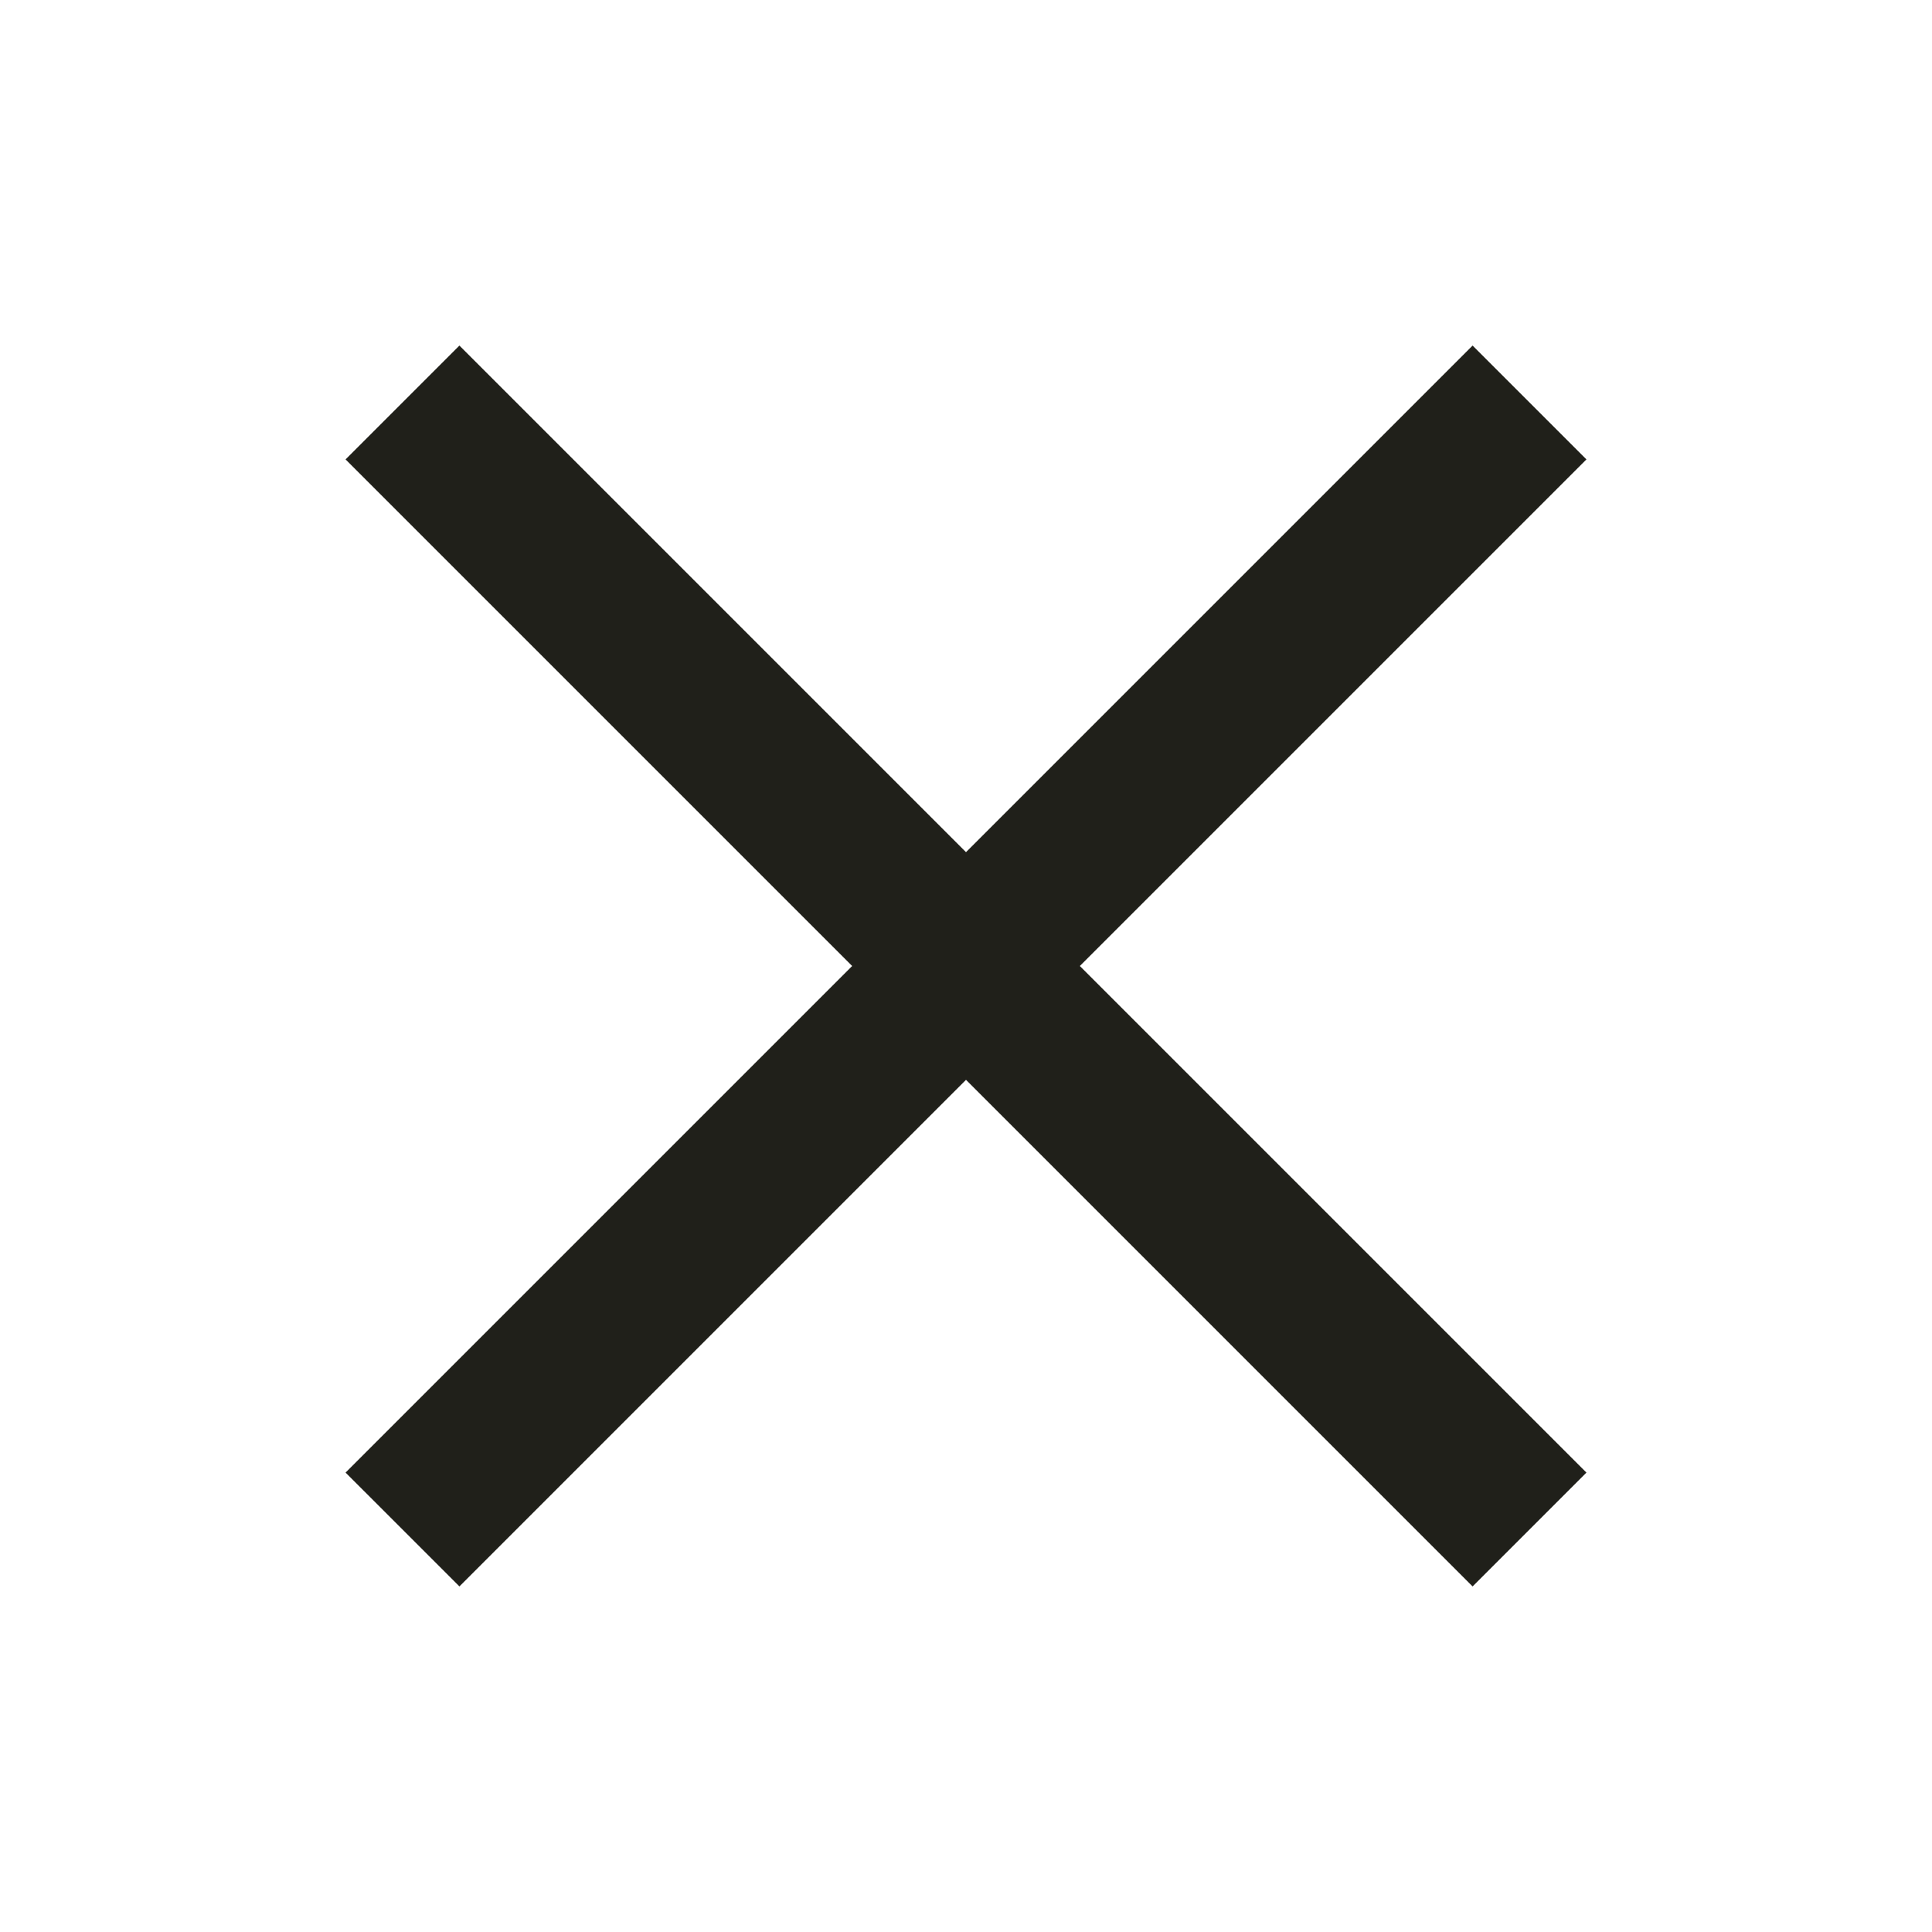
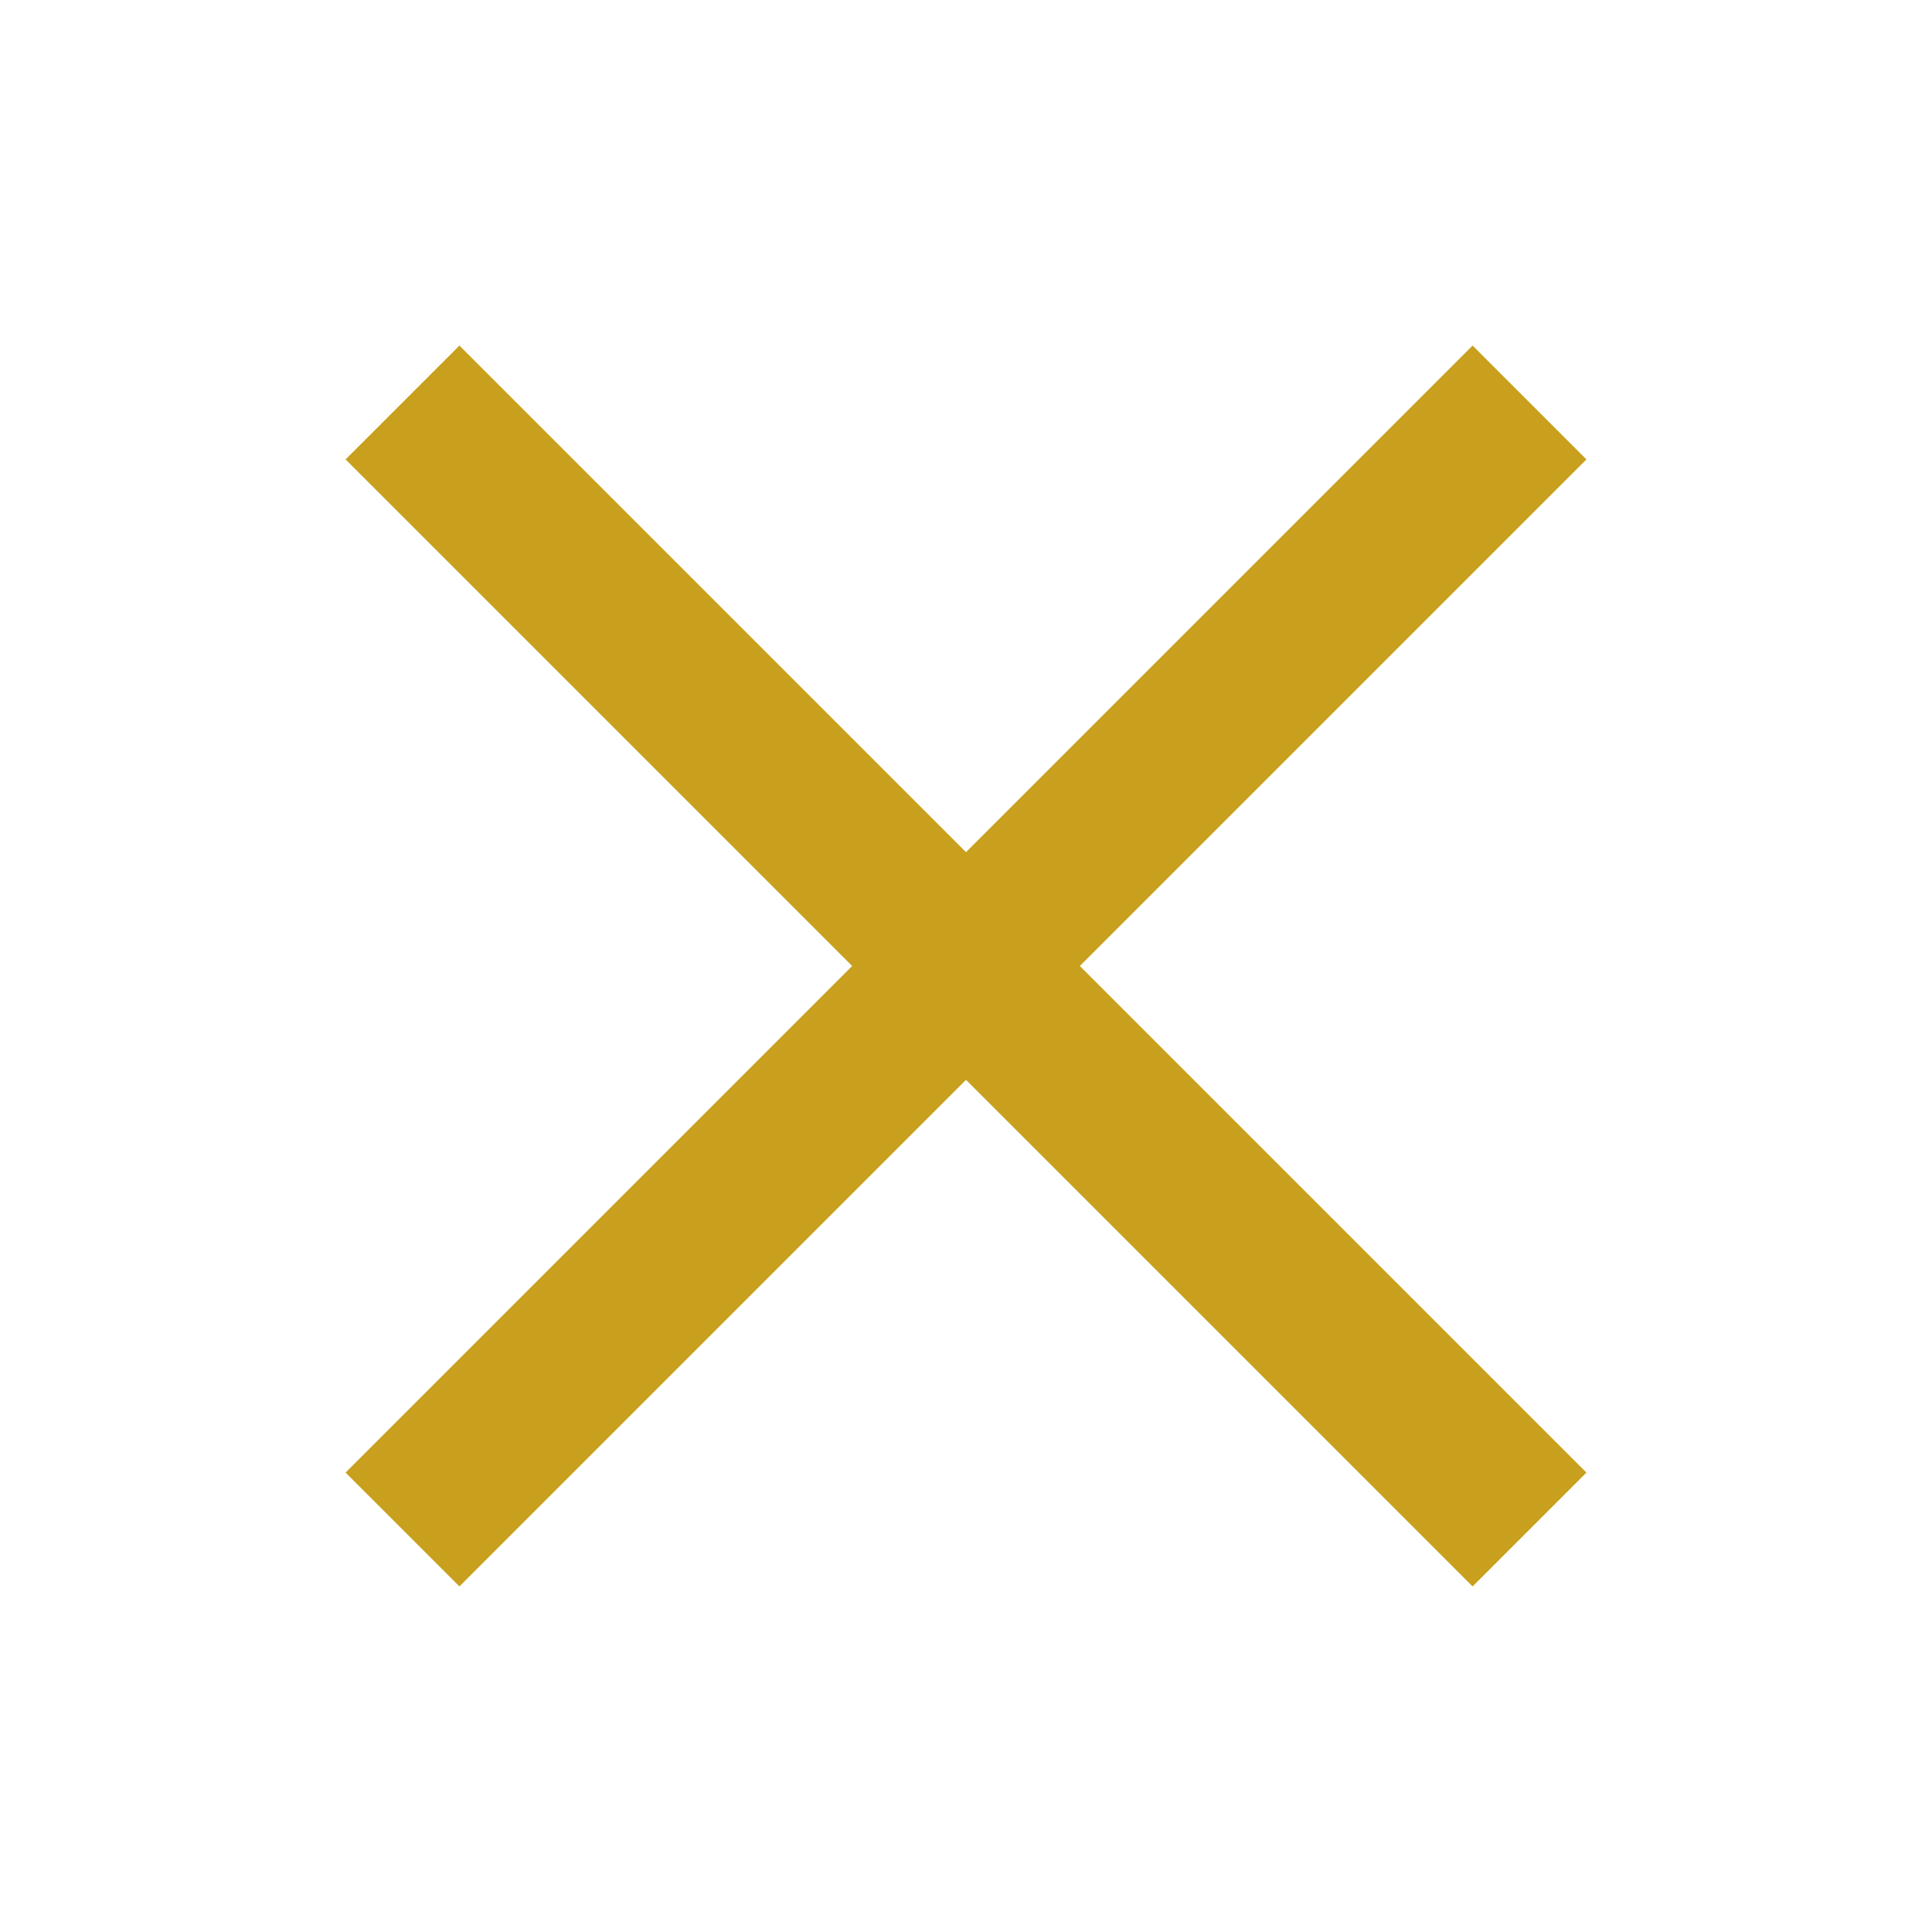
<svg xmlns="http://www.w3.org/2000/svg" width="800px" height="800px" viewBox="0 0 512 512" version="1.1">
  <g id="Page-1" stroke="none" stroke-width="1" fill="none" fill-rule="evenodd">
-     <g id="Combined-Shape" fill="#20201A" transform="translate(91.58172, 91.58172)">
+     <g id="Combined-Shape" fill="#C8A01D" transform="translate(91.58172, 91.58172)">
      <path d="M298.667,4.26325641e-14 L328.837,30.17 L194.587,164.418 L328.837,298.667 L298.667,328.837 L164.418,194.587 L30.17,328.837 L9.9475983e-14,298.667 L134.248,164.418 L7.10542736e-14,30.17 L30.17,4.26325641e-14 L164.418,134.248 L298.667,4.26325641e-14 Z" transform="translate(164.4183, 164.4183) rotate(-360) translate(-164.4183, -164.4183) ">

</path>
    </g>
  </g>
</svg>
